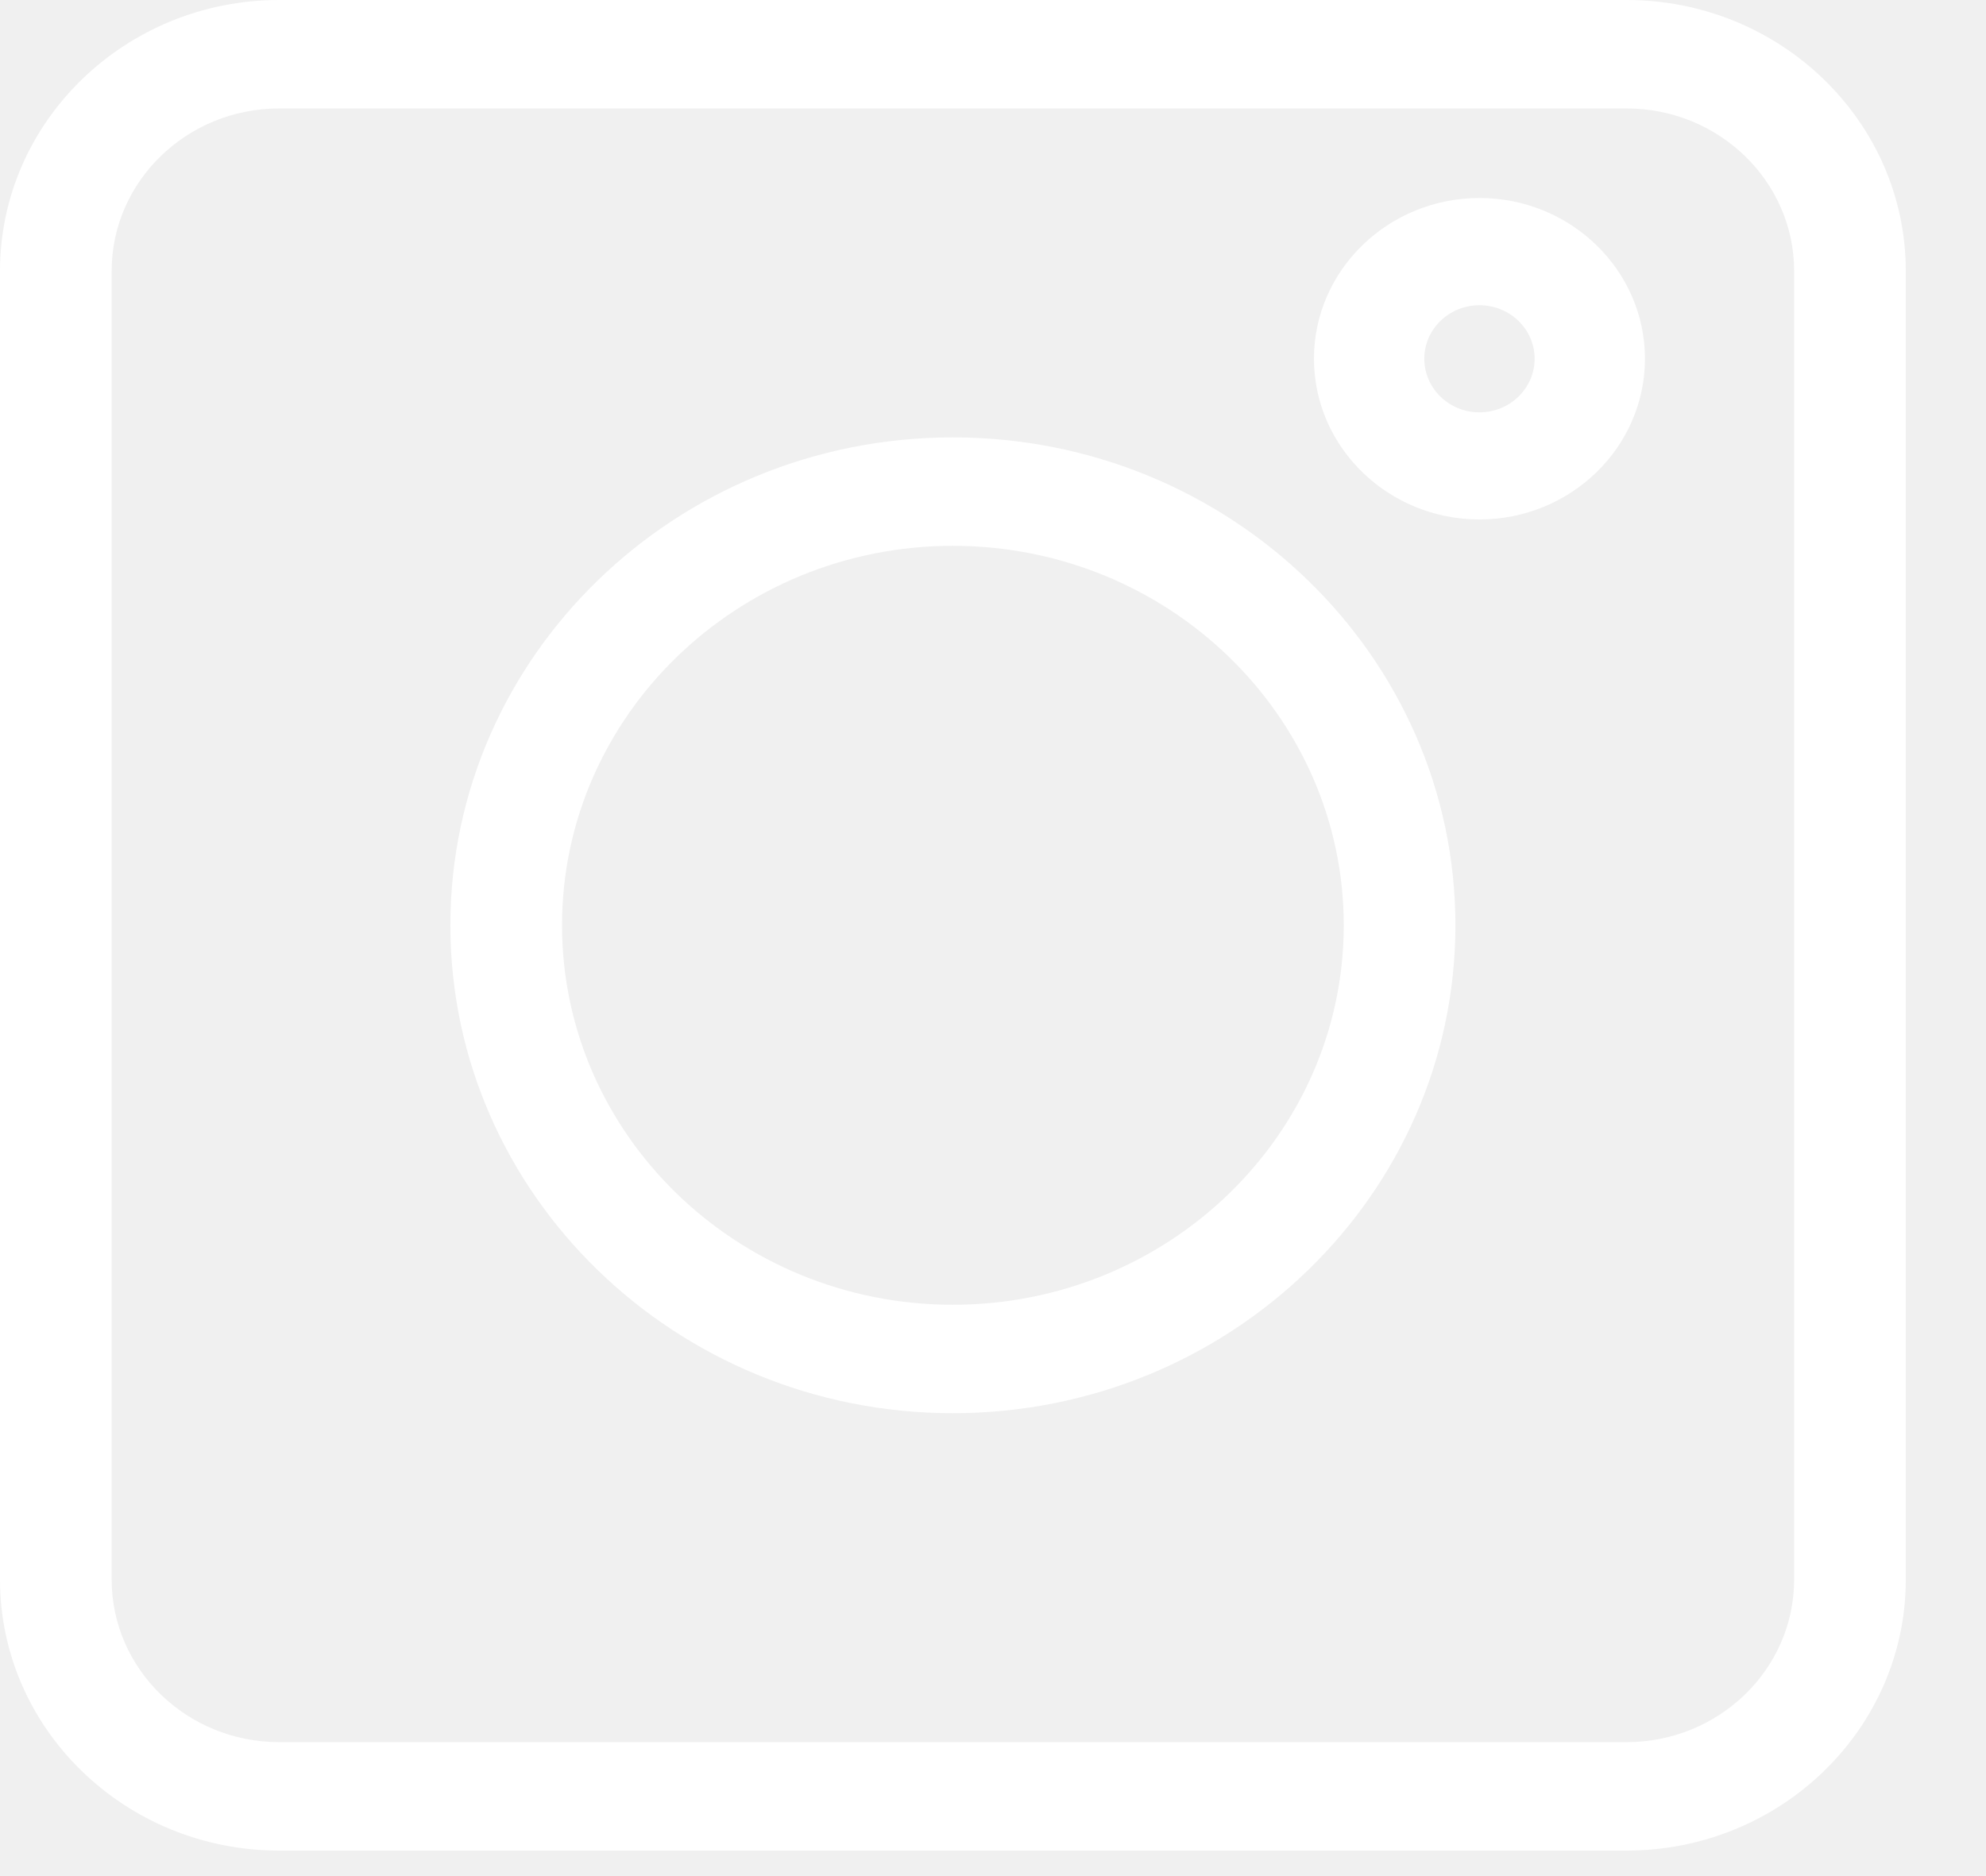
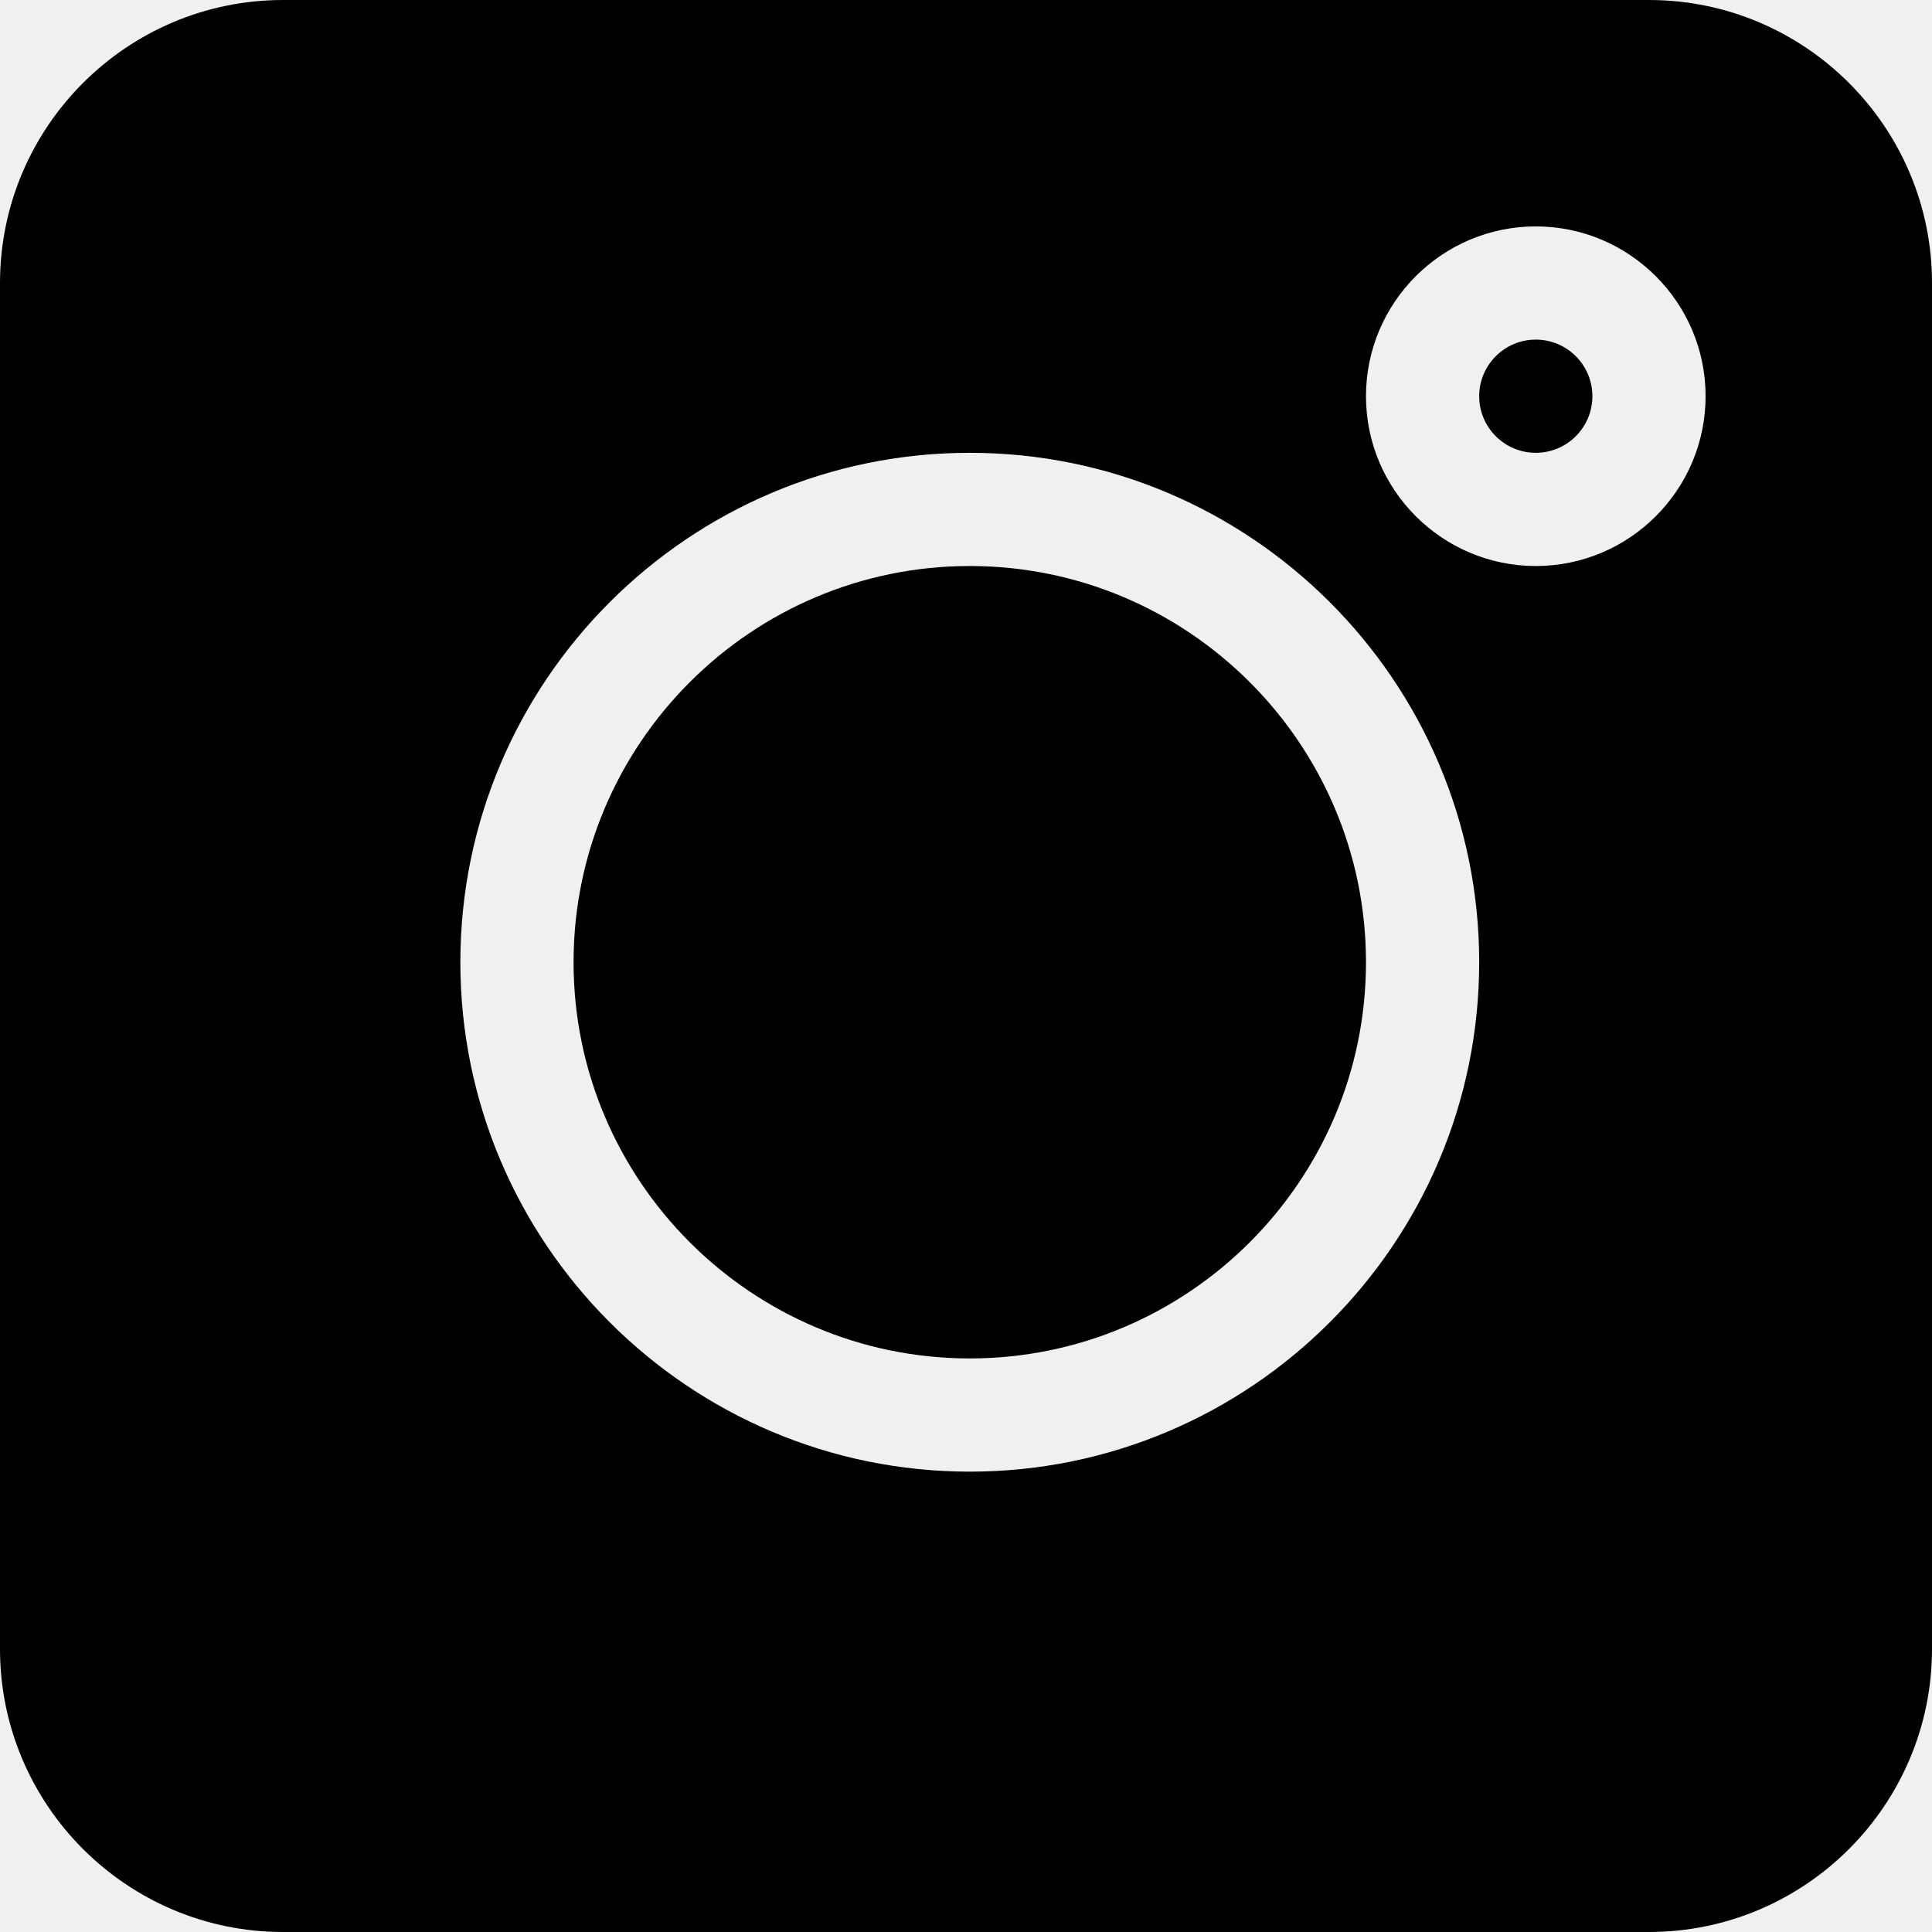
- <svg xmlns="http://www.w3.org/2000/svg" width="18" height="17" viewBox="0 0 18 17" fill="none">
-   <path d="M2.53 16.776H14.742C16.138 16.776 17.273 15.674 17.273 14.319V2.457C17.273 1.102 16.138 0 14.742 0H2.53C1.135 0 0 1.102 0 2.457V14.319C0 15.674 1.135 16.776 2.53 16.776ZM1.012 2.457C1.012 1.644 1.693 0.983 2.53 0.983H14.742C15.58 0.983 16.261 1.644 16.261 2.457V14.319C16.261 15.132 15.58 15.793 14.742 15.793H2.53C1.693 15.793 1.012 15.132 1.012 14.319V2.457Z" fill="white" />
-   <path d="M8.636 12.811C11.148 12.811 13.191 10.827 13.191 8.388C13.191 5.949 11.148 3.965 8.636 3.965C6.125 3.965 4.082 5.949 4.082 8.388C4.082 10.827 6.125 12.811 8.636 12.811ZM8.636 4.948C10.59 4.948 12.179 6.491 12.179 8.388C12.179 10.285 10.59 11.828 8.636 11.828C6.683 11.828 5.094 10.285 5.094 8.388C5.094 6.491 6.683 4.948 8.636 4.948Z" fill="white" />
-   <path d="M13.409 4.709C14.236 4.709 14.909 4.055 14.909 3.252C14.909 2.449 14.236 1.795 13.409 1.795C12.582 1.795 11.909 2.449 11.909 3.252C11.909 4.055 12.582 4.709 13.409 4.709ZM13.409 2.767C13.685 2.767 13.909 2.984 13.909 3.252C13.909 3.52 13.685 3.738 13.409 3.738C13.133 3.738 12.909 3.52 12.909 3.252C12.909 2.984 13.133 2.767 13.409 2.767Z" fill="white" />
+ <svg xmlns="http://www.w3.org/2000/svg" viewBox="0 0 512 512">
+   <path d="m437 0h-362c-41.352 0-75 33.648-75 75v362c0 41.352 33.648 75 75 75h362c41.352 0 75-33.648 75-75v-362c0-41.352-33.648-75-75-75zm-180 390c-74.441 0-135-60.559-135-135s60.559-135 135-135 135 60.559 135 135-60.559 135-135 135zm150-240c-24.812 0-45-20.188-45-45s20.188-45 45-45 45 20.188 45 45-20.188 45-45 45zm0 0" />
+   <path d="m407 90c-8.277 0-15 6.723-15 15s6.723 15 15 15 15-6.723 15-15-6.723-15-15-15zm0 0" />
+   <path d="m257 150c-57.891 0-105 47.109-105 105s47.109 105 105 105 105-47.109 105-105-47.109-105-105-105zm0 0" />
</svg>
